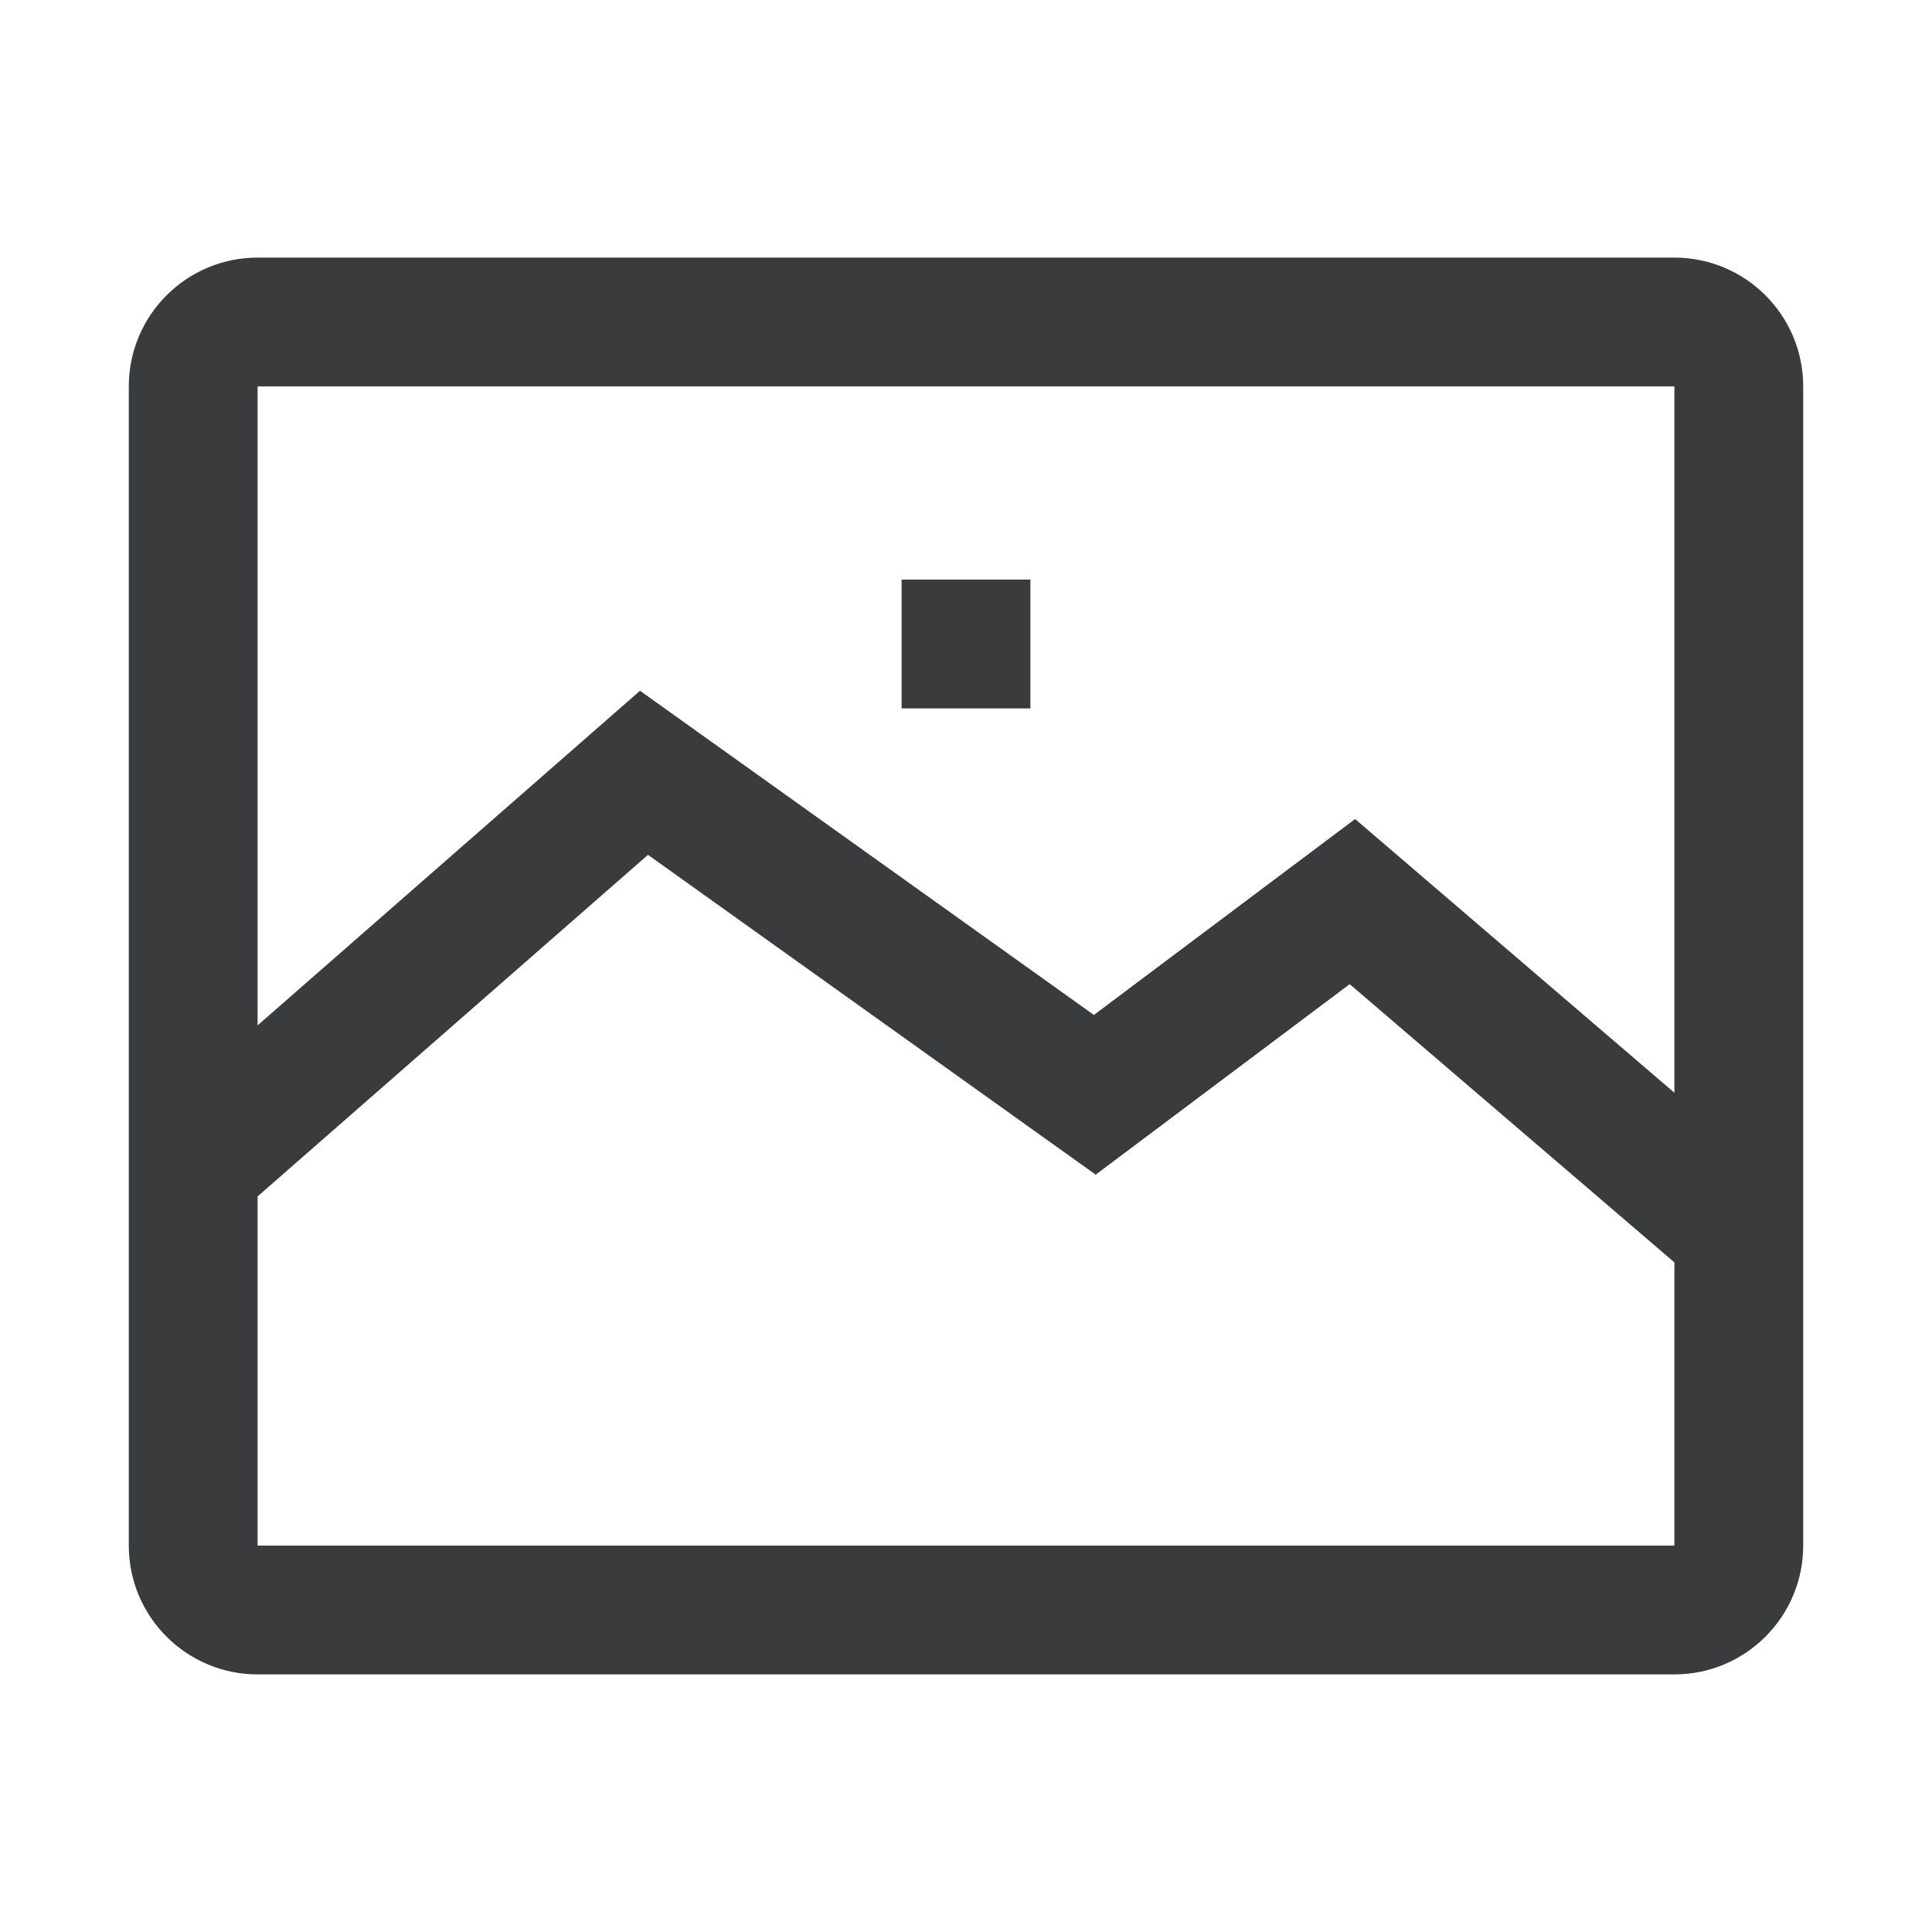
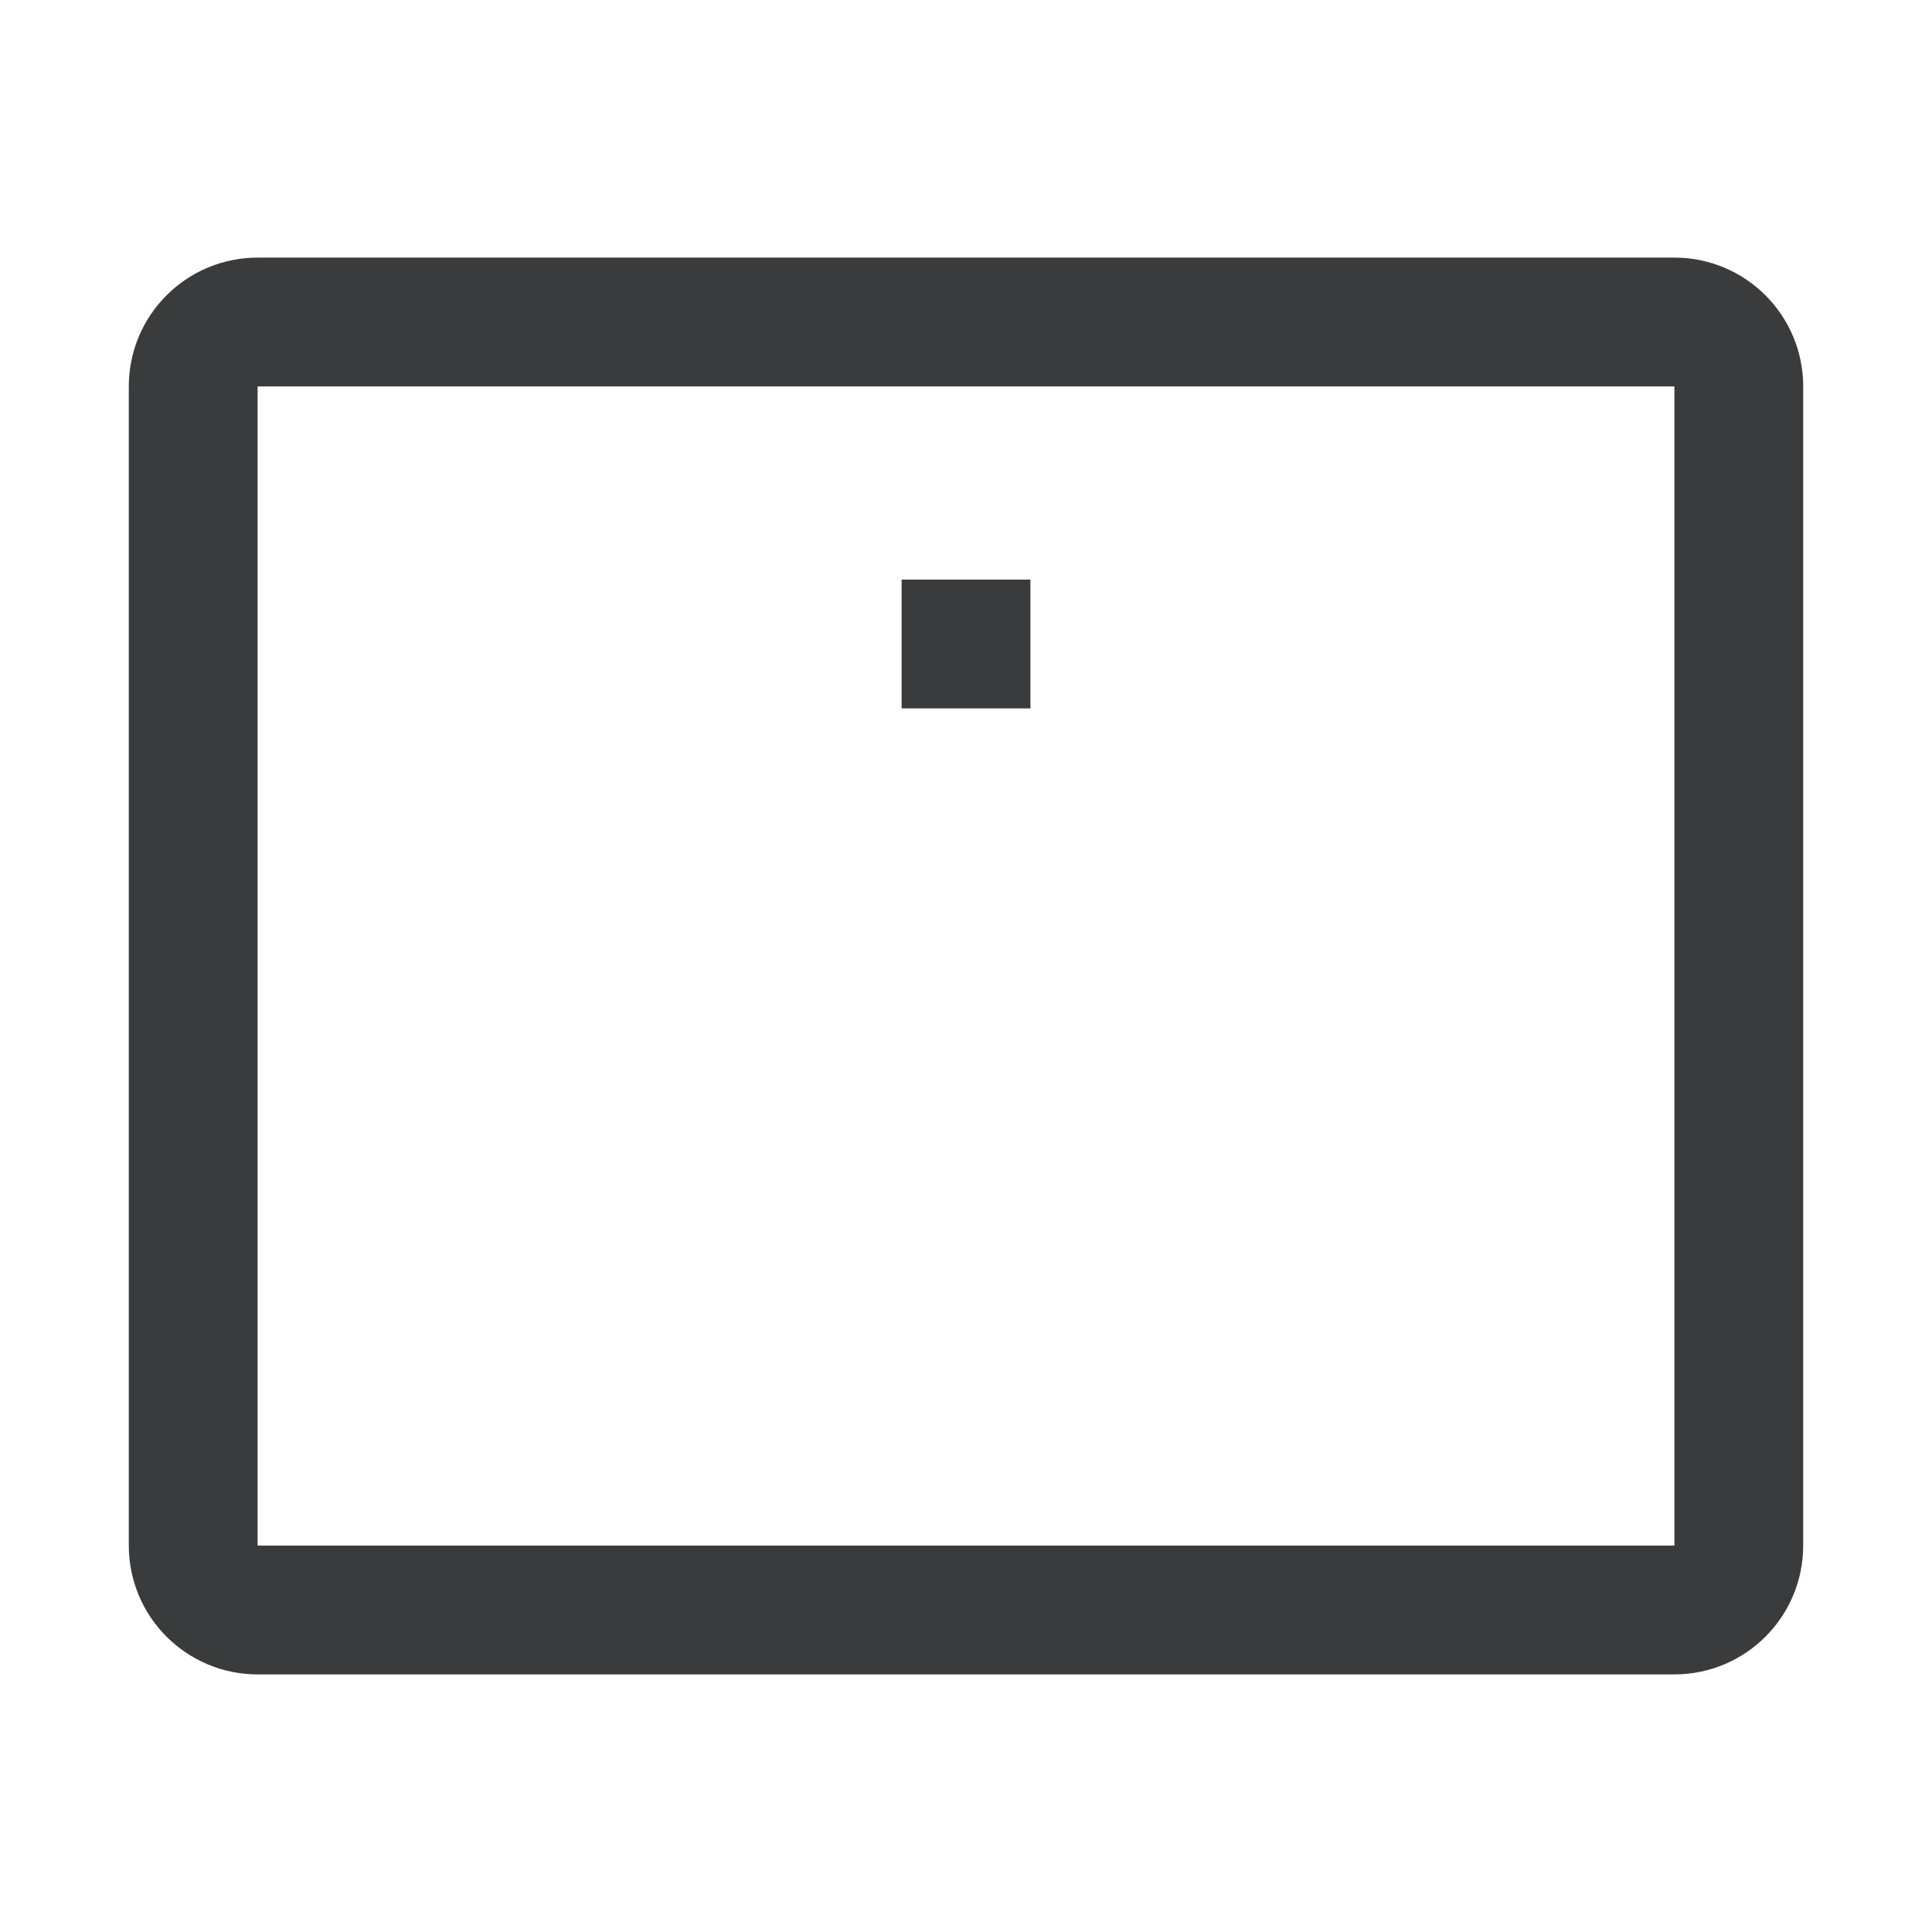
<svg xmlns="http://www.w3.org/2000/svg" width="15" height="15" viewBox="0 0 15 15" fill="none">
-   <path d="M8 4.5H7V5.5H8V4.5Z" fill="#3A3B3D" />
-   <path fill-rule="evenodd" clip-rule="evenodd" d="M2 2C1.448 2 1 2.448 1 3V12C1 12.552 1.448 13 2 13H13C13.552 13 14 12.552 14 12V3C14 2.448 13.552 2 13 2H2ZM8.493 7.88L4.969 5.363L2 7.961V3H13V8.484L10.521 6.359L8.493 7.88ZM13 12V9.801L10.479 7.641L8.507 9.12L5.031 6.637L2 9.289L2 12H13Z" fill="#3A3B3D" />
+   <path d="M1.5 3C1.5 2.724 1.724 2.5 2 2.5H13C13.276 2.5 13.5 2.724 13.5 3V12C13.5 12.276 13.276 12.5 13 12.5H2C1.724 12.5 1.5 12.276 1.5 12V9.5V3Z" stroke="#3A3B3D" />
+   <rect x="7" y="4.5" width="1" height="1" fill="#3A3B3D" />
</svg>
